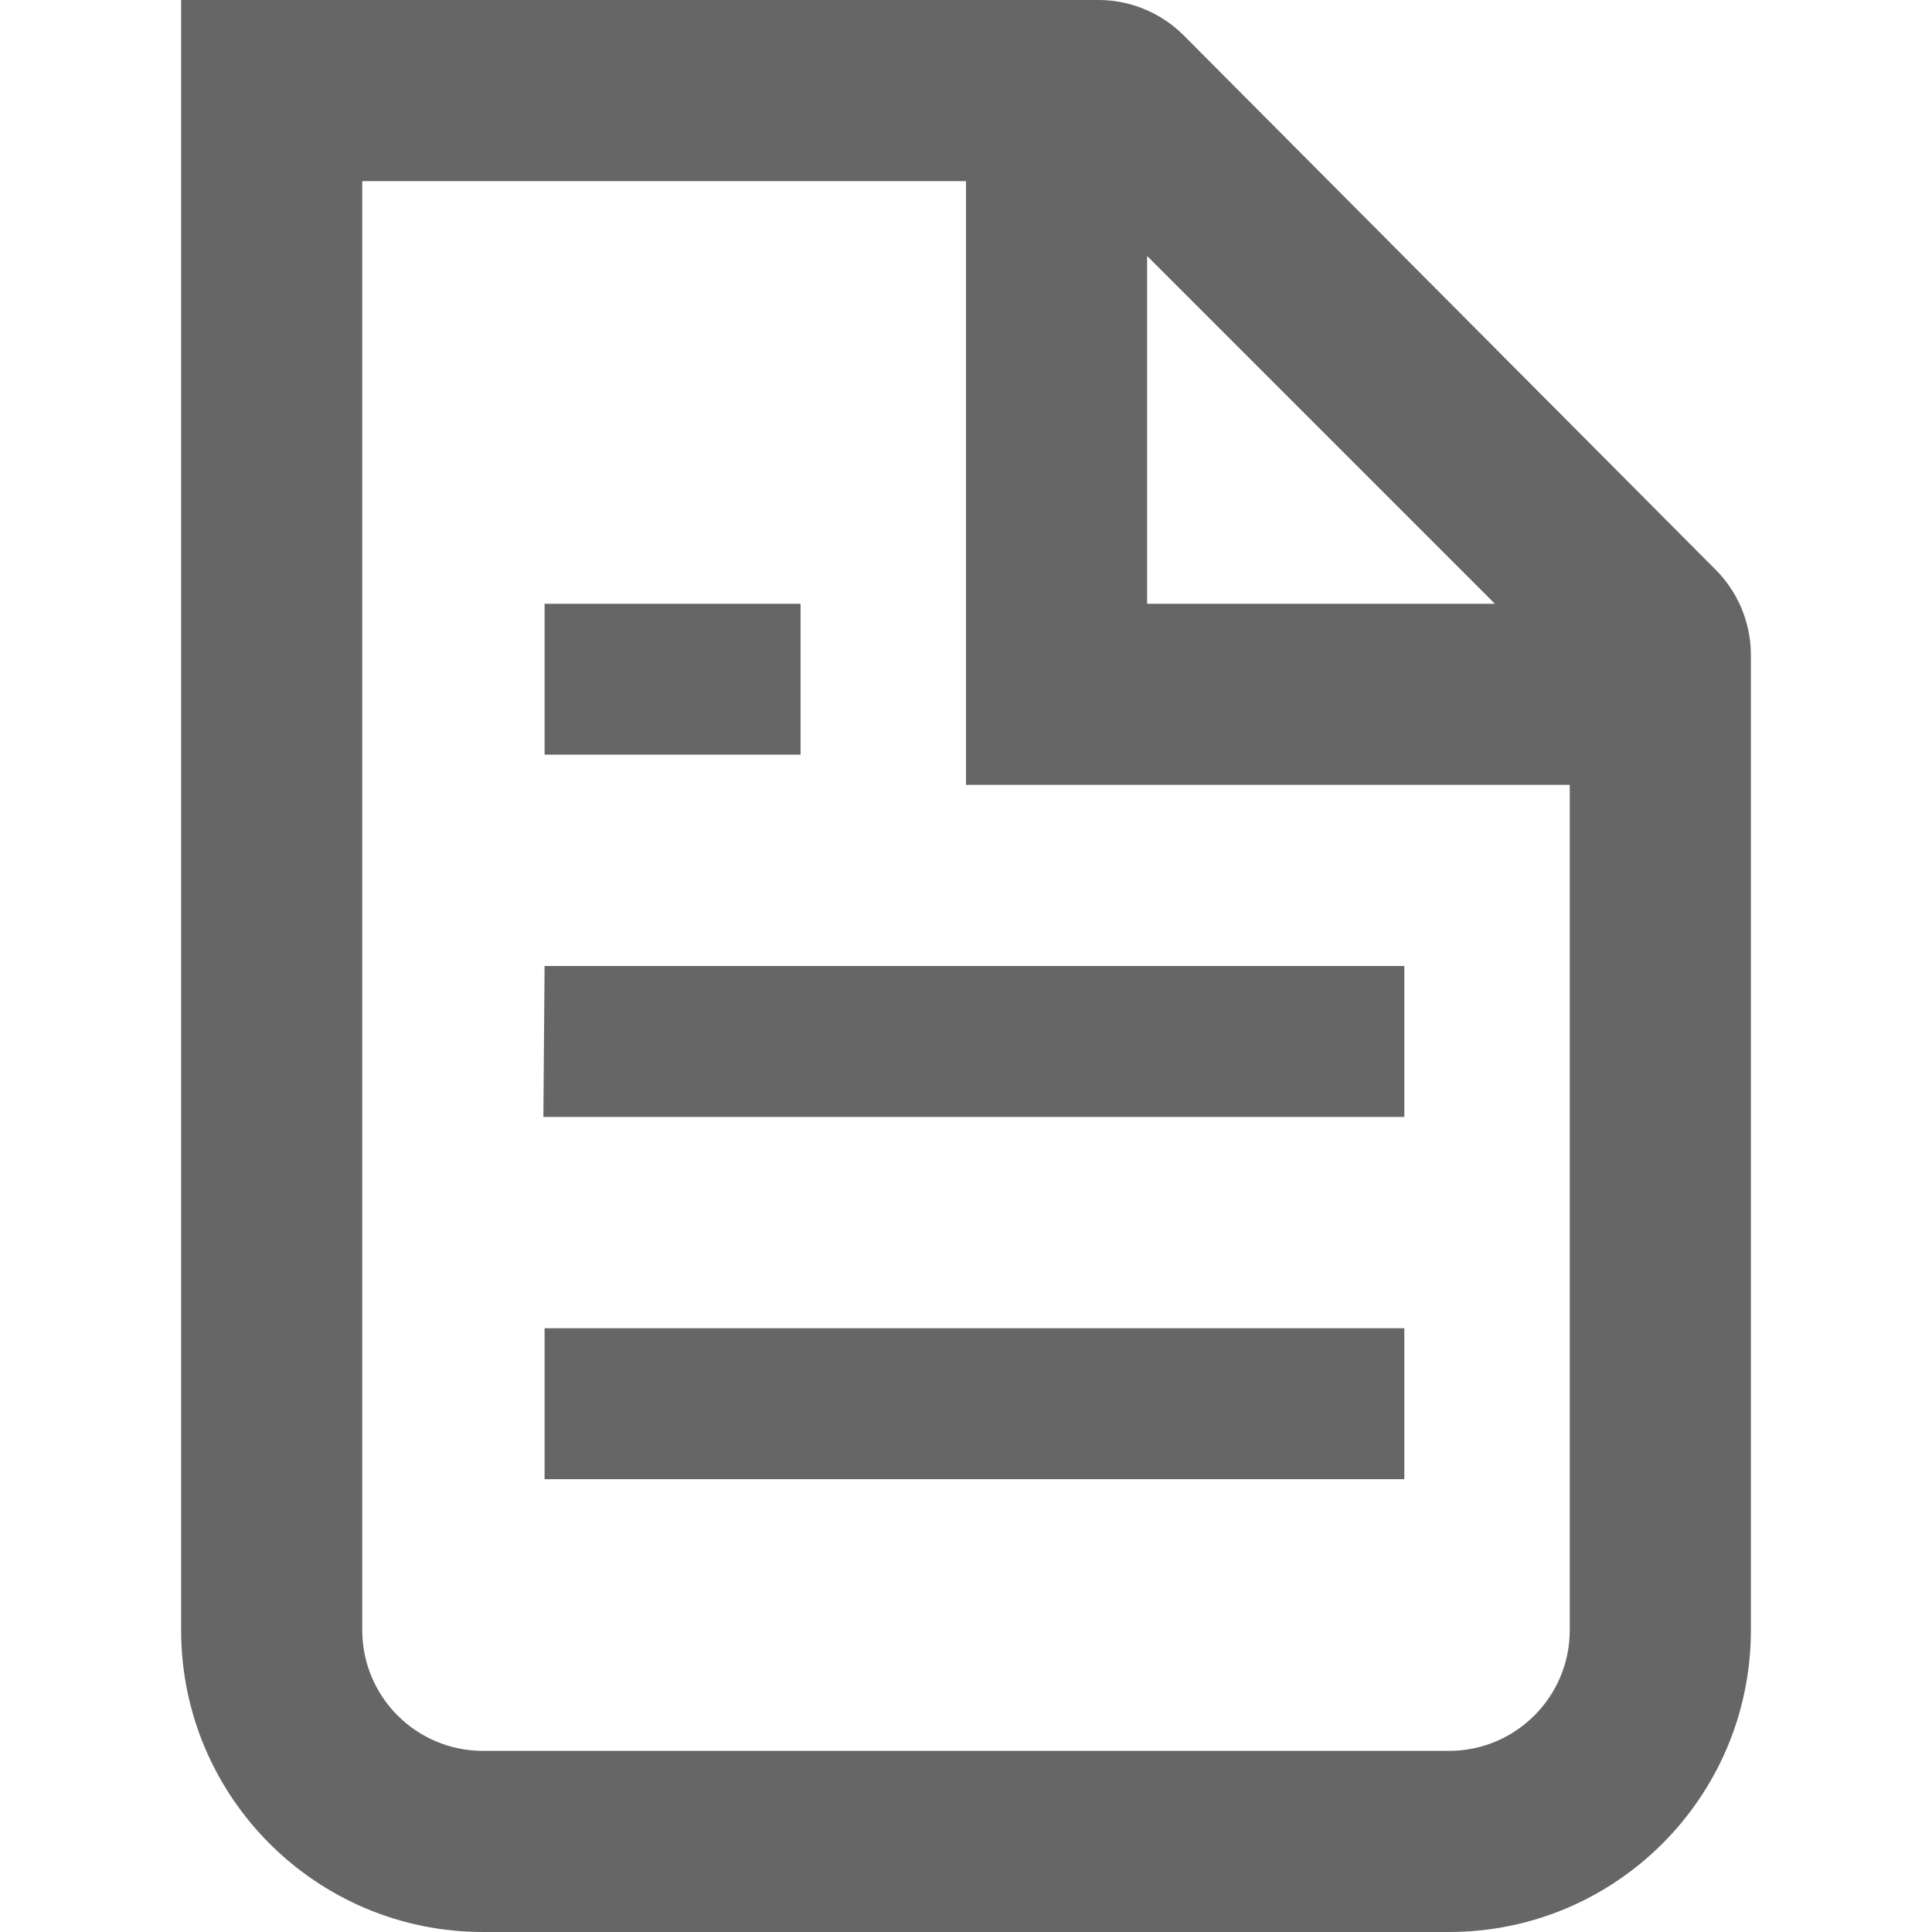
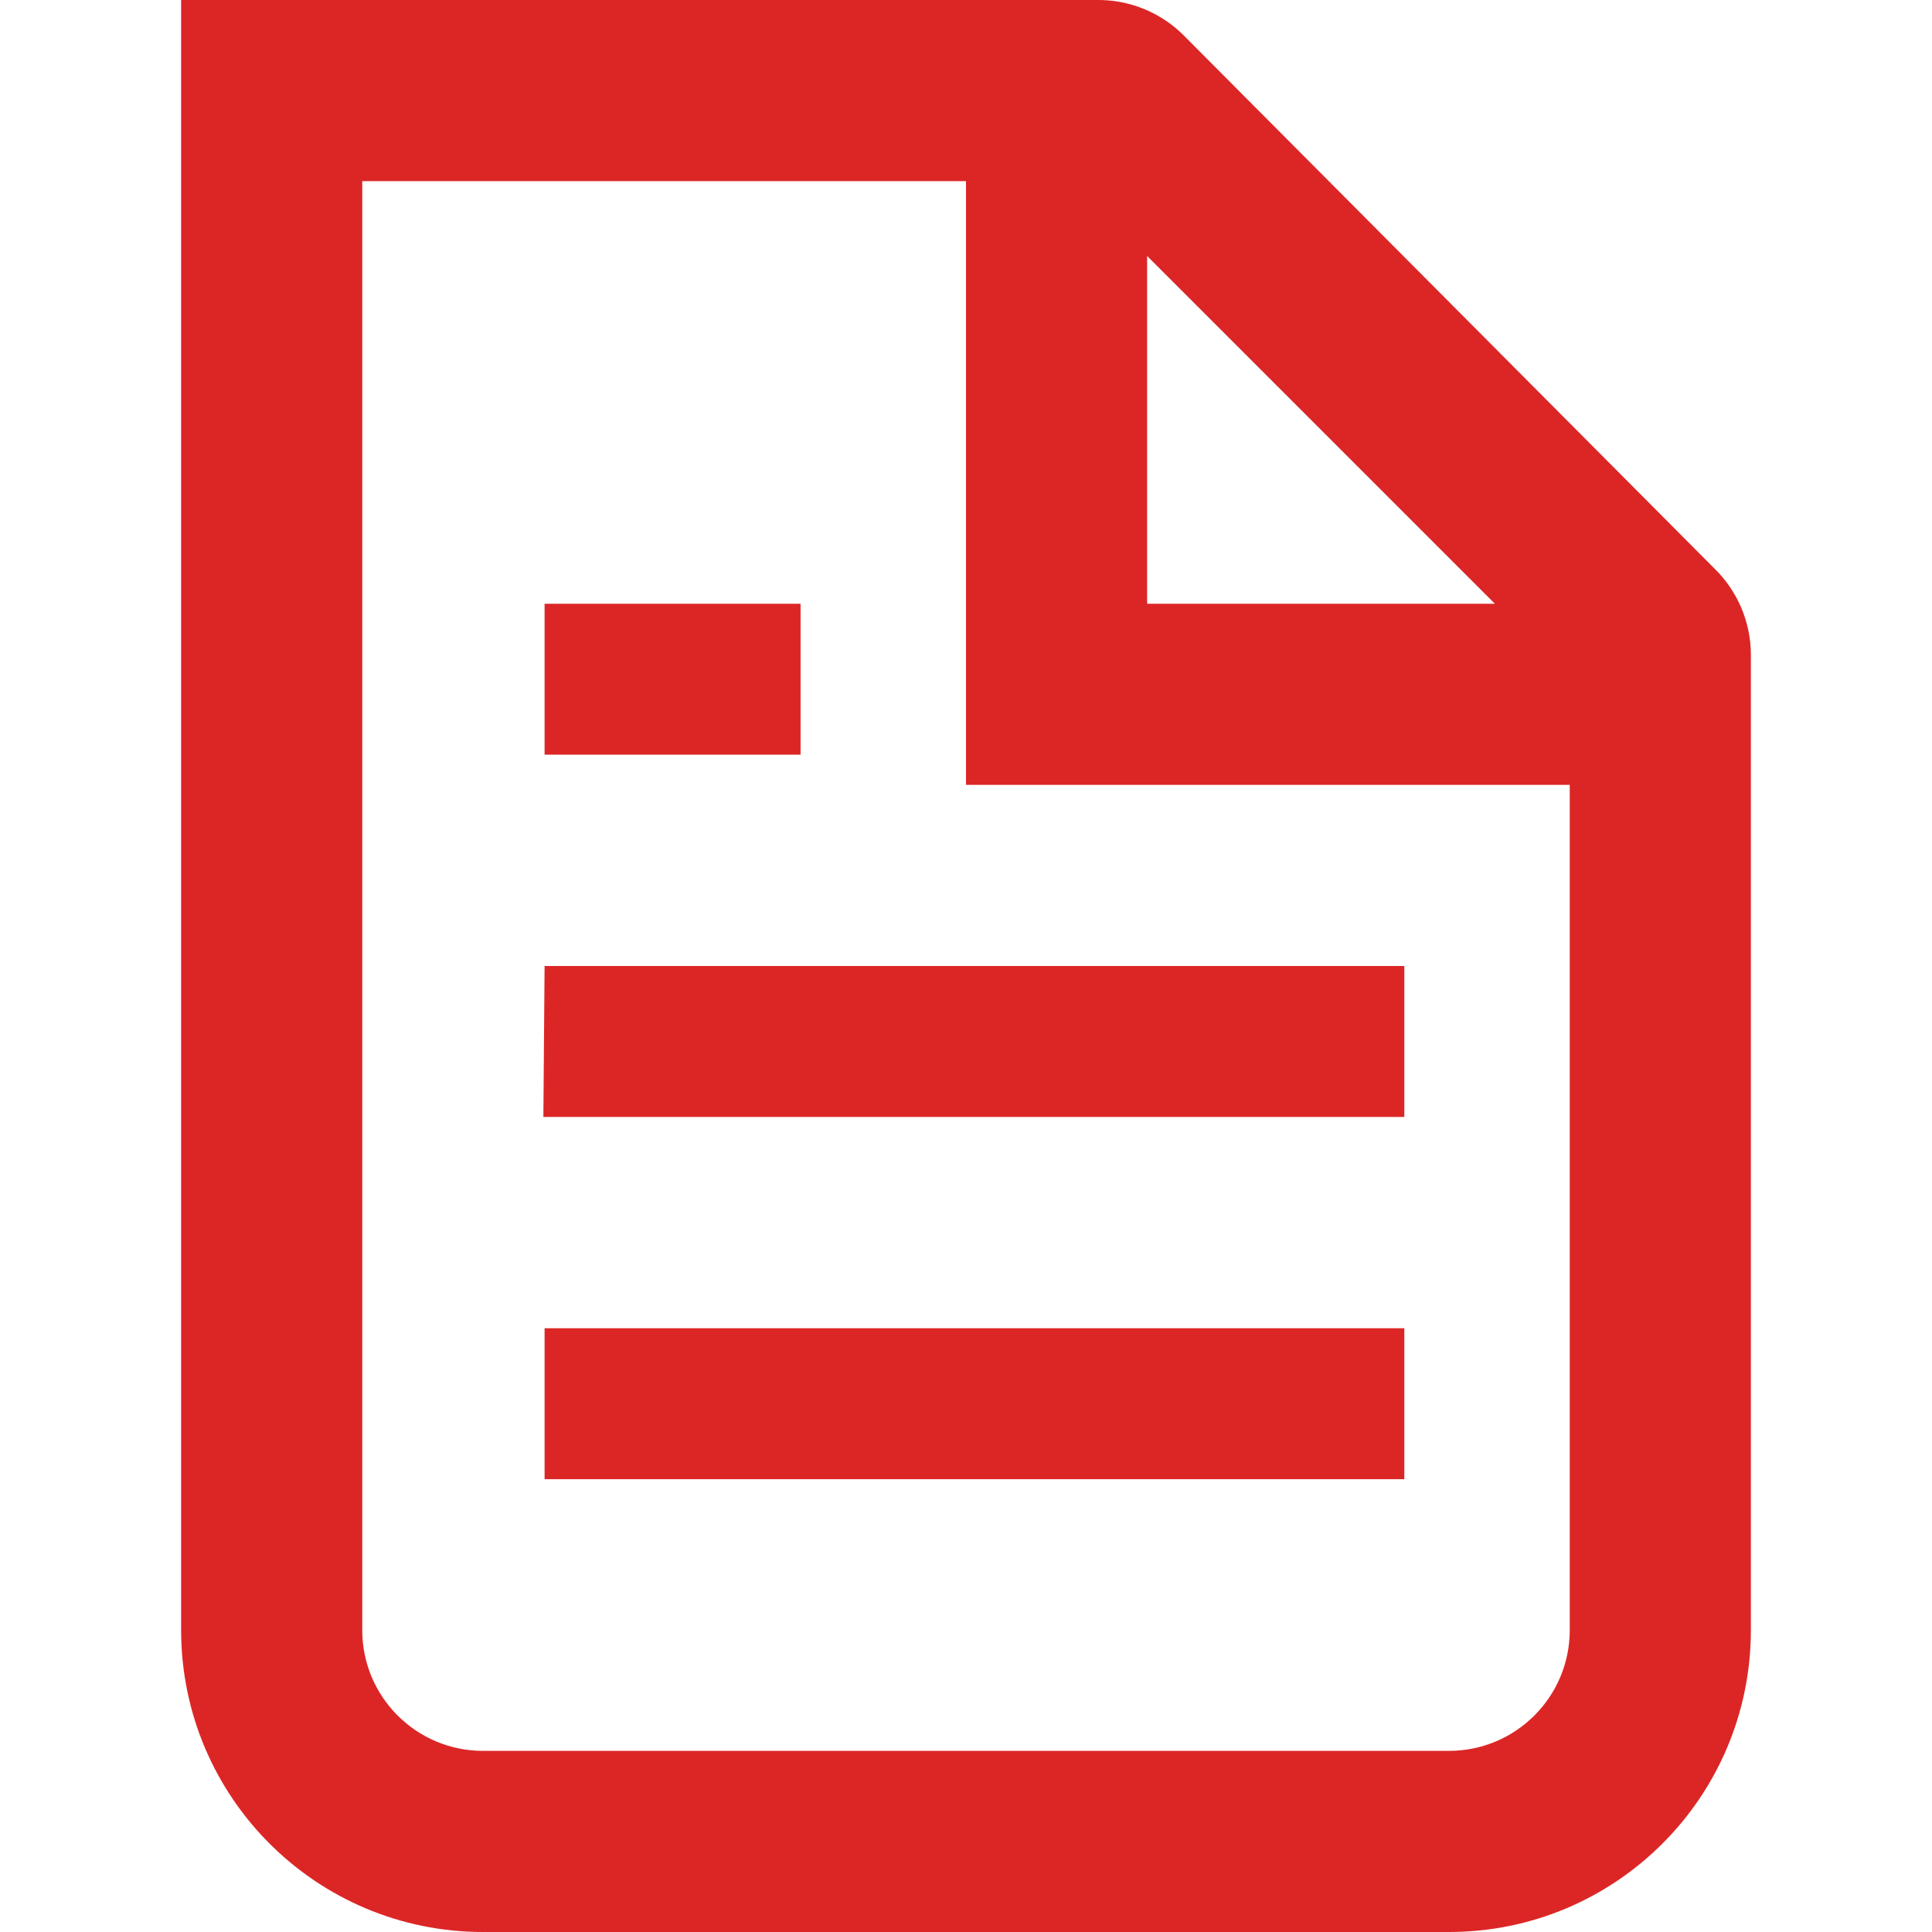
<svg xmlns="http://www.w3.org/2000/svg" fill="none" viewBox="0 0 16 16">
-   <path d="M14.5 13.5V5.41a1 1 0 0 0-.3-.7L9.8.29A1 1 0 0 0 9.08 0H1.5v13.5A2.5 2.5 0 0 0 4 16h8a2.5 2.5 0 0 0 2.5-2.5m-1.5 0v-7H8v-5H3v12a1 1 0 0 0 1 1h8a1 1 0 0 0 1-1M9.5 5V2.12L12.38 5zM5.13 5h-.62v1.25h2.12V5zm-.62 3h7.12v1.25H4.5zm.62 3h-.62v1.25h7.12V11z" clip-rule="evenodd" fill="#666" fill-rule="evenodd" />
+   <path d="M14.5 13.5V5.41a1 1 0 0 0-.3-.7L9.8.29A1 1 0 0 0 9.08 0H1.5v13.5A2.5 2.5 0 0 0 4 16h8a2.5 2.5 0 0 0 2.5-2.5m-1.5 0v-7H8v-5H3v12a1 1 0 0 0 1 1h8a1 1 0 0 0 1-1M9.5 5V2.12L12.38 5zM5.13 5h-.62v1.25h2.12V5zm-.62 3h7.12v1.25H4.5zm.62 3h-.62v1.25h7.12V11z" clip-rule="evenodd" fill="#dc2626" fill-rule="evenodd" />
</svg>
